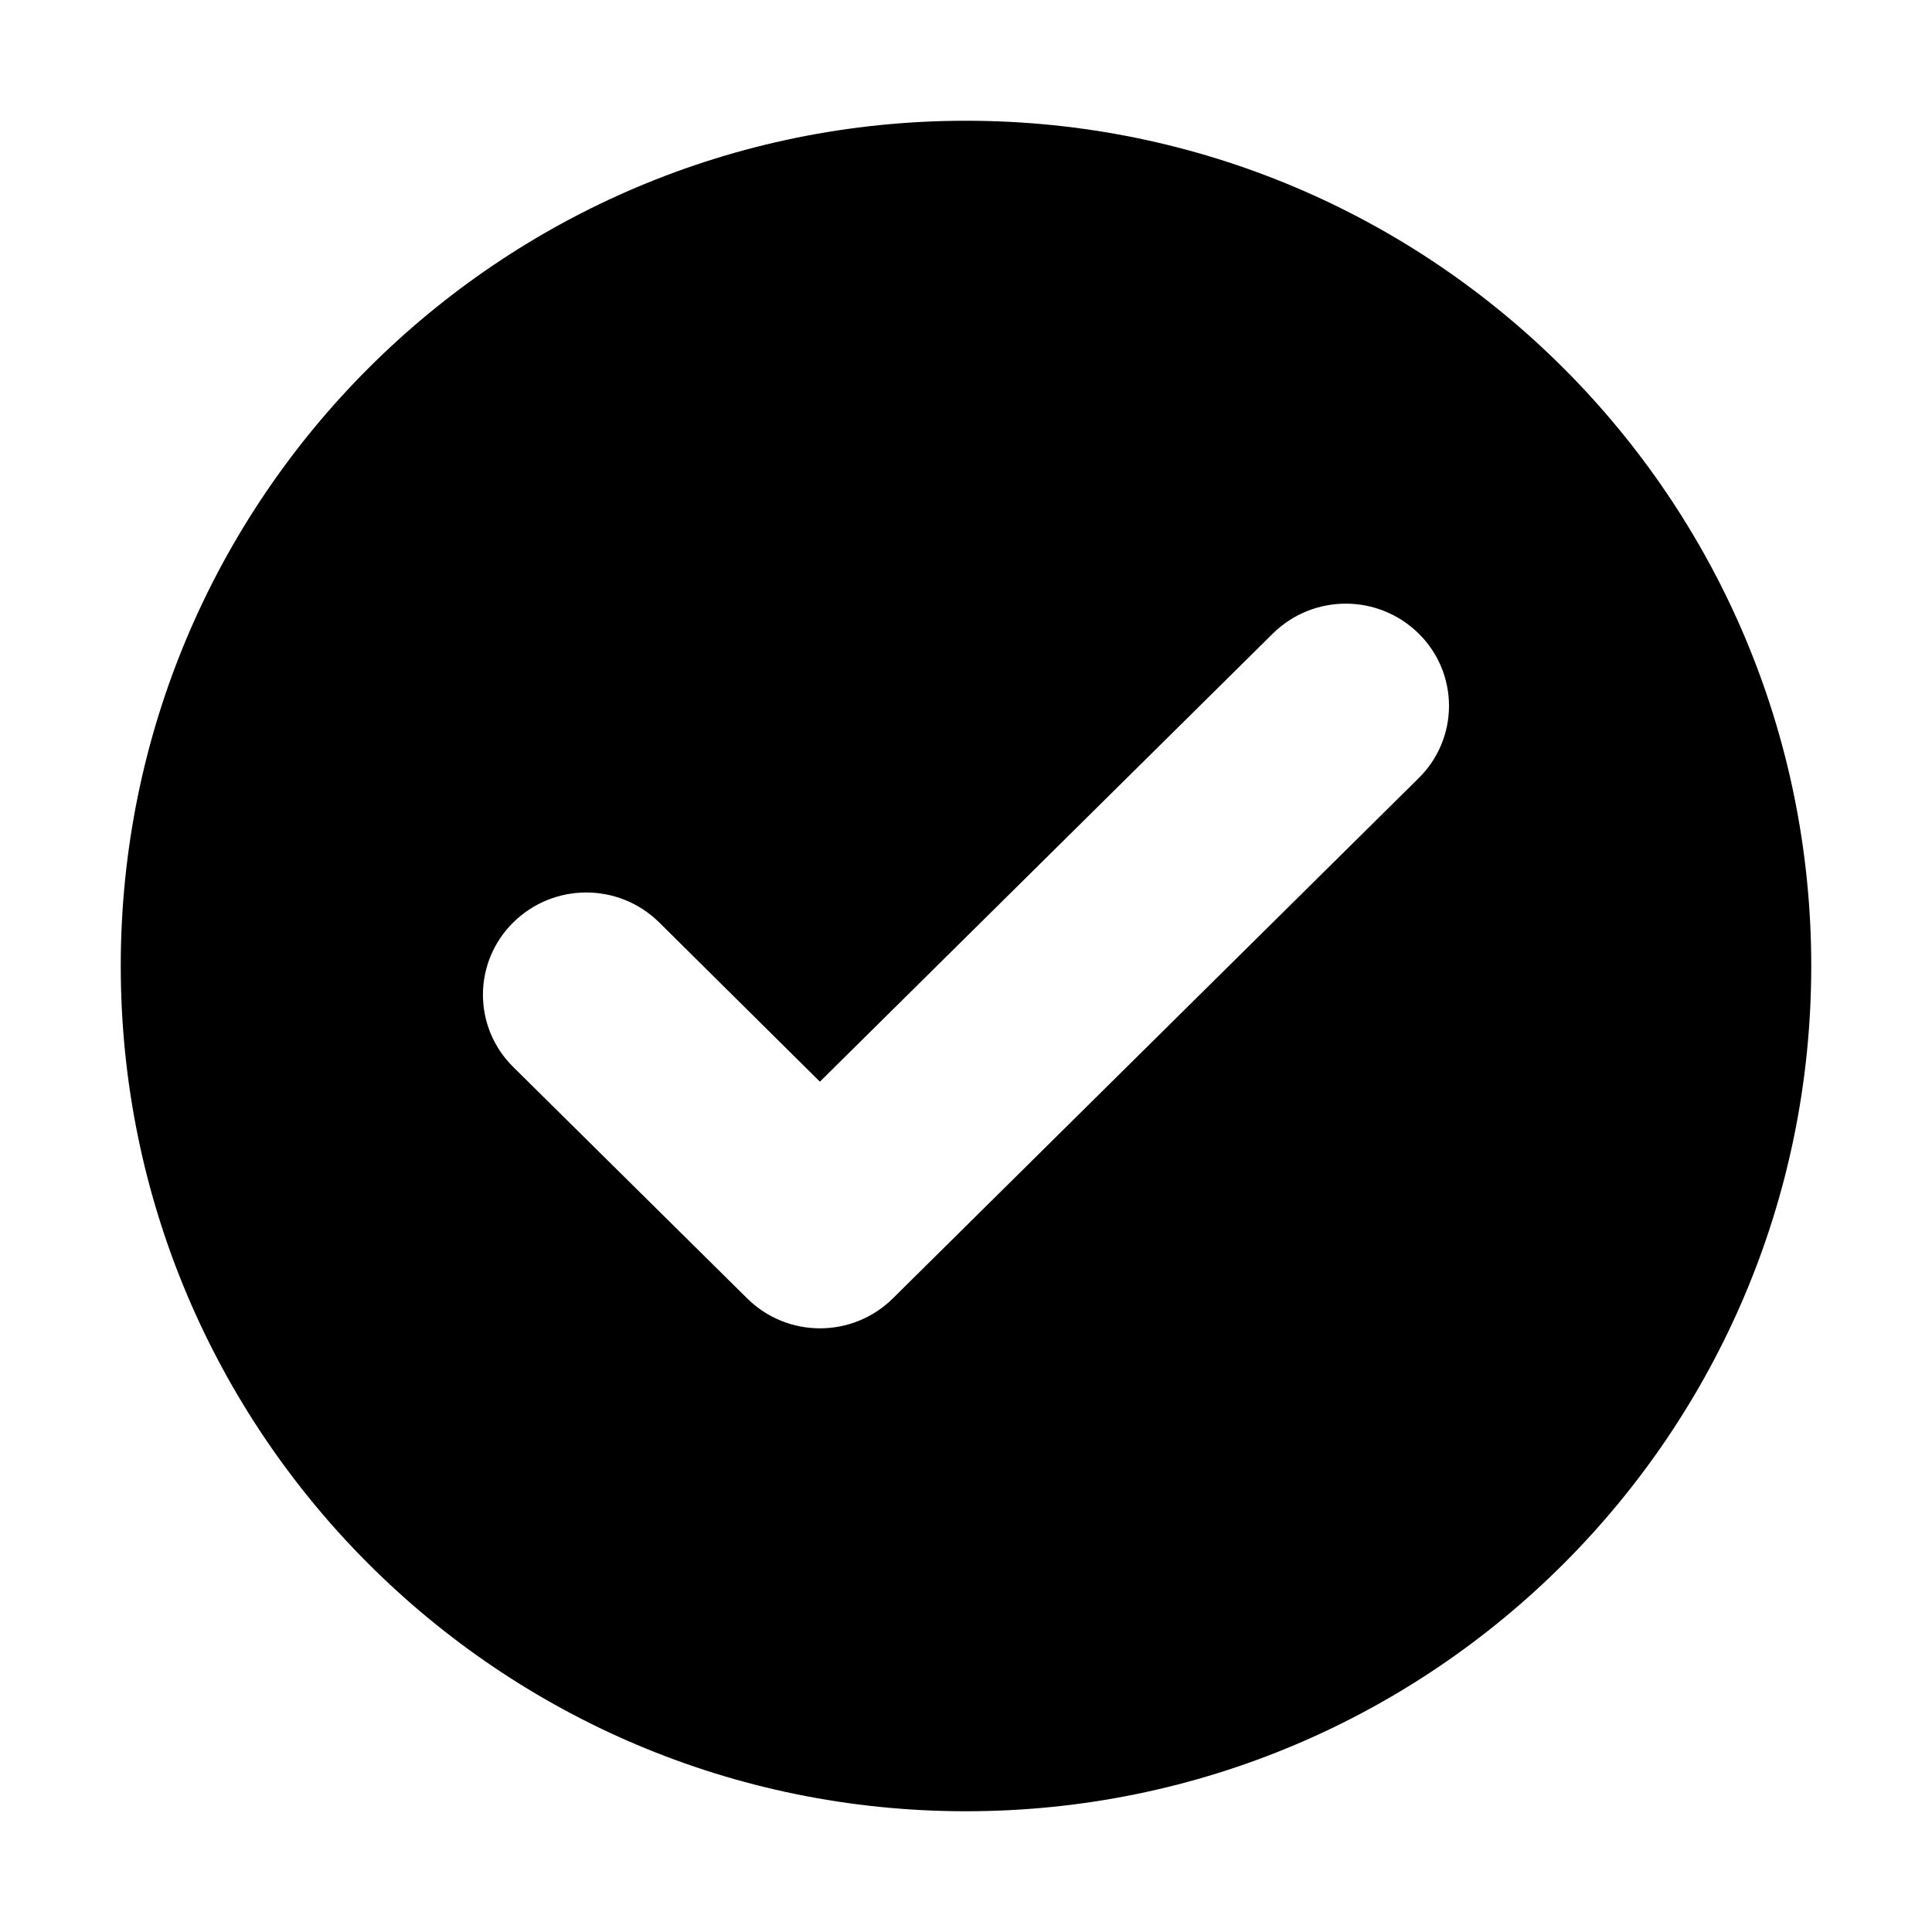
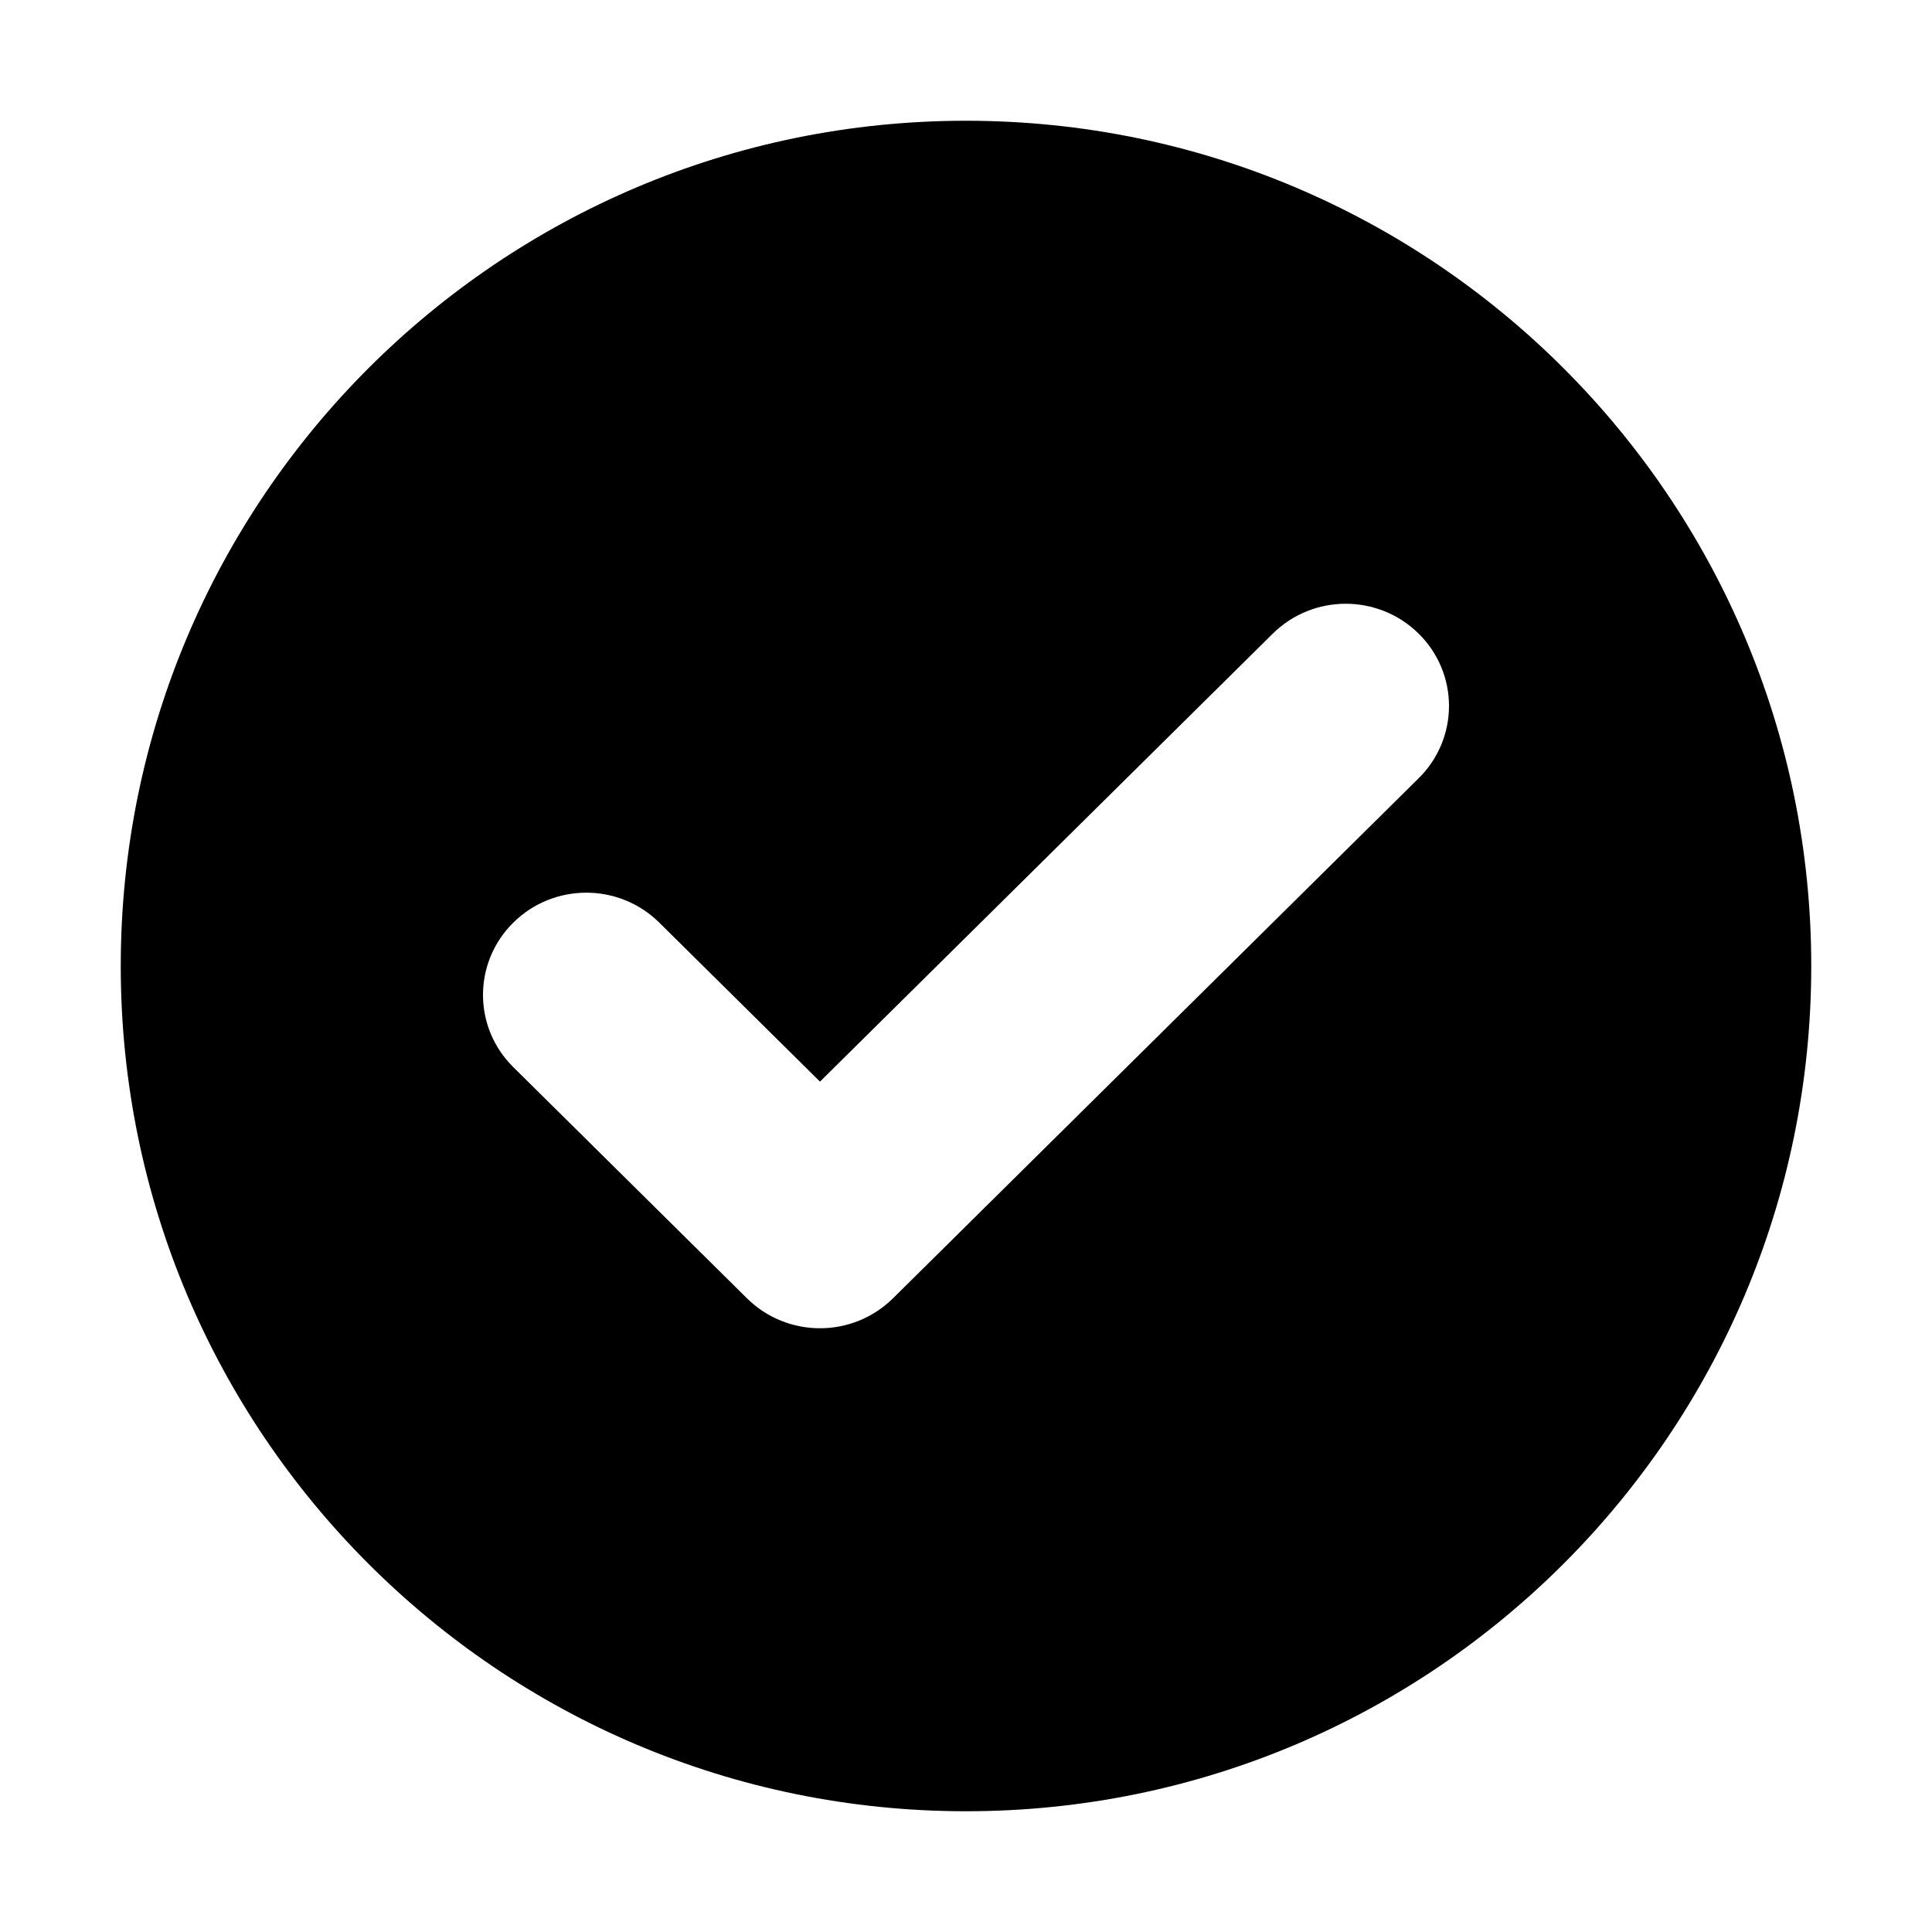
- <svg xmlns="http://www.w3.org/2000/svg" t="1597911478193" class="icon" viewBox="0 0 1024 1024" version="1.1" p-id="14292" width="16" height="16">
-   <defs>
-     <style type="text/css" />
-   </defs>
-   <path d="M512 64a448 448 0 1 1 0 896A448 448 0 0 1 512 64z m240 271.872a55.04 55.04 0 0 0-77.44 0l-240 237.44L349.44 488.96a55.04 55.04 0 0 0-77.44 0 53.696 53.696 0 0 0 0 76.544l123.904 122.56a54.912 54.912 0 0 0 77.44 0l278.592-275.648a53.696 53.696 0 0 0 0-76.608z" p-id="14293" />
+ <svg xmlns="http://www.w3.org/2000/svg" viewBox="0 0 1024 1024">
+   <path d="M512 64c247.4 0 448 200.6 448 448S759.4 960 512 960 64 759.4 64 512 264.6 64 512 64zm239.95 271.88c-21.401-21.173-55.992-21.173-77.393 0l-239.95 237.399-85.164-84.26c-21.4-21.173-55.992-21.173-77.393 0-21.4 21.174-21.4 55.451 0 76.57l123.861 122.545C406.584 698.694 420.596 704 434.608 704c14.011 0 27.968-5.307 38.696-15.866L751.95 412.45a53.685 53.685 0 000-76.57z" fill="currentColor" fill-rule="evenodd" />
</svg>
